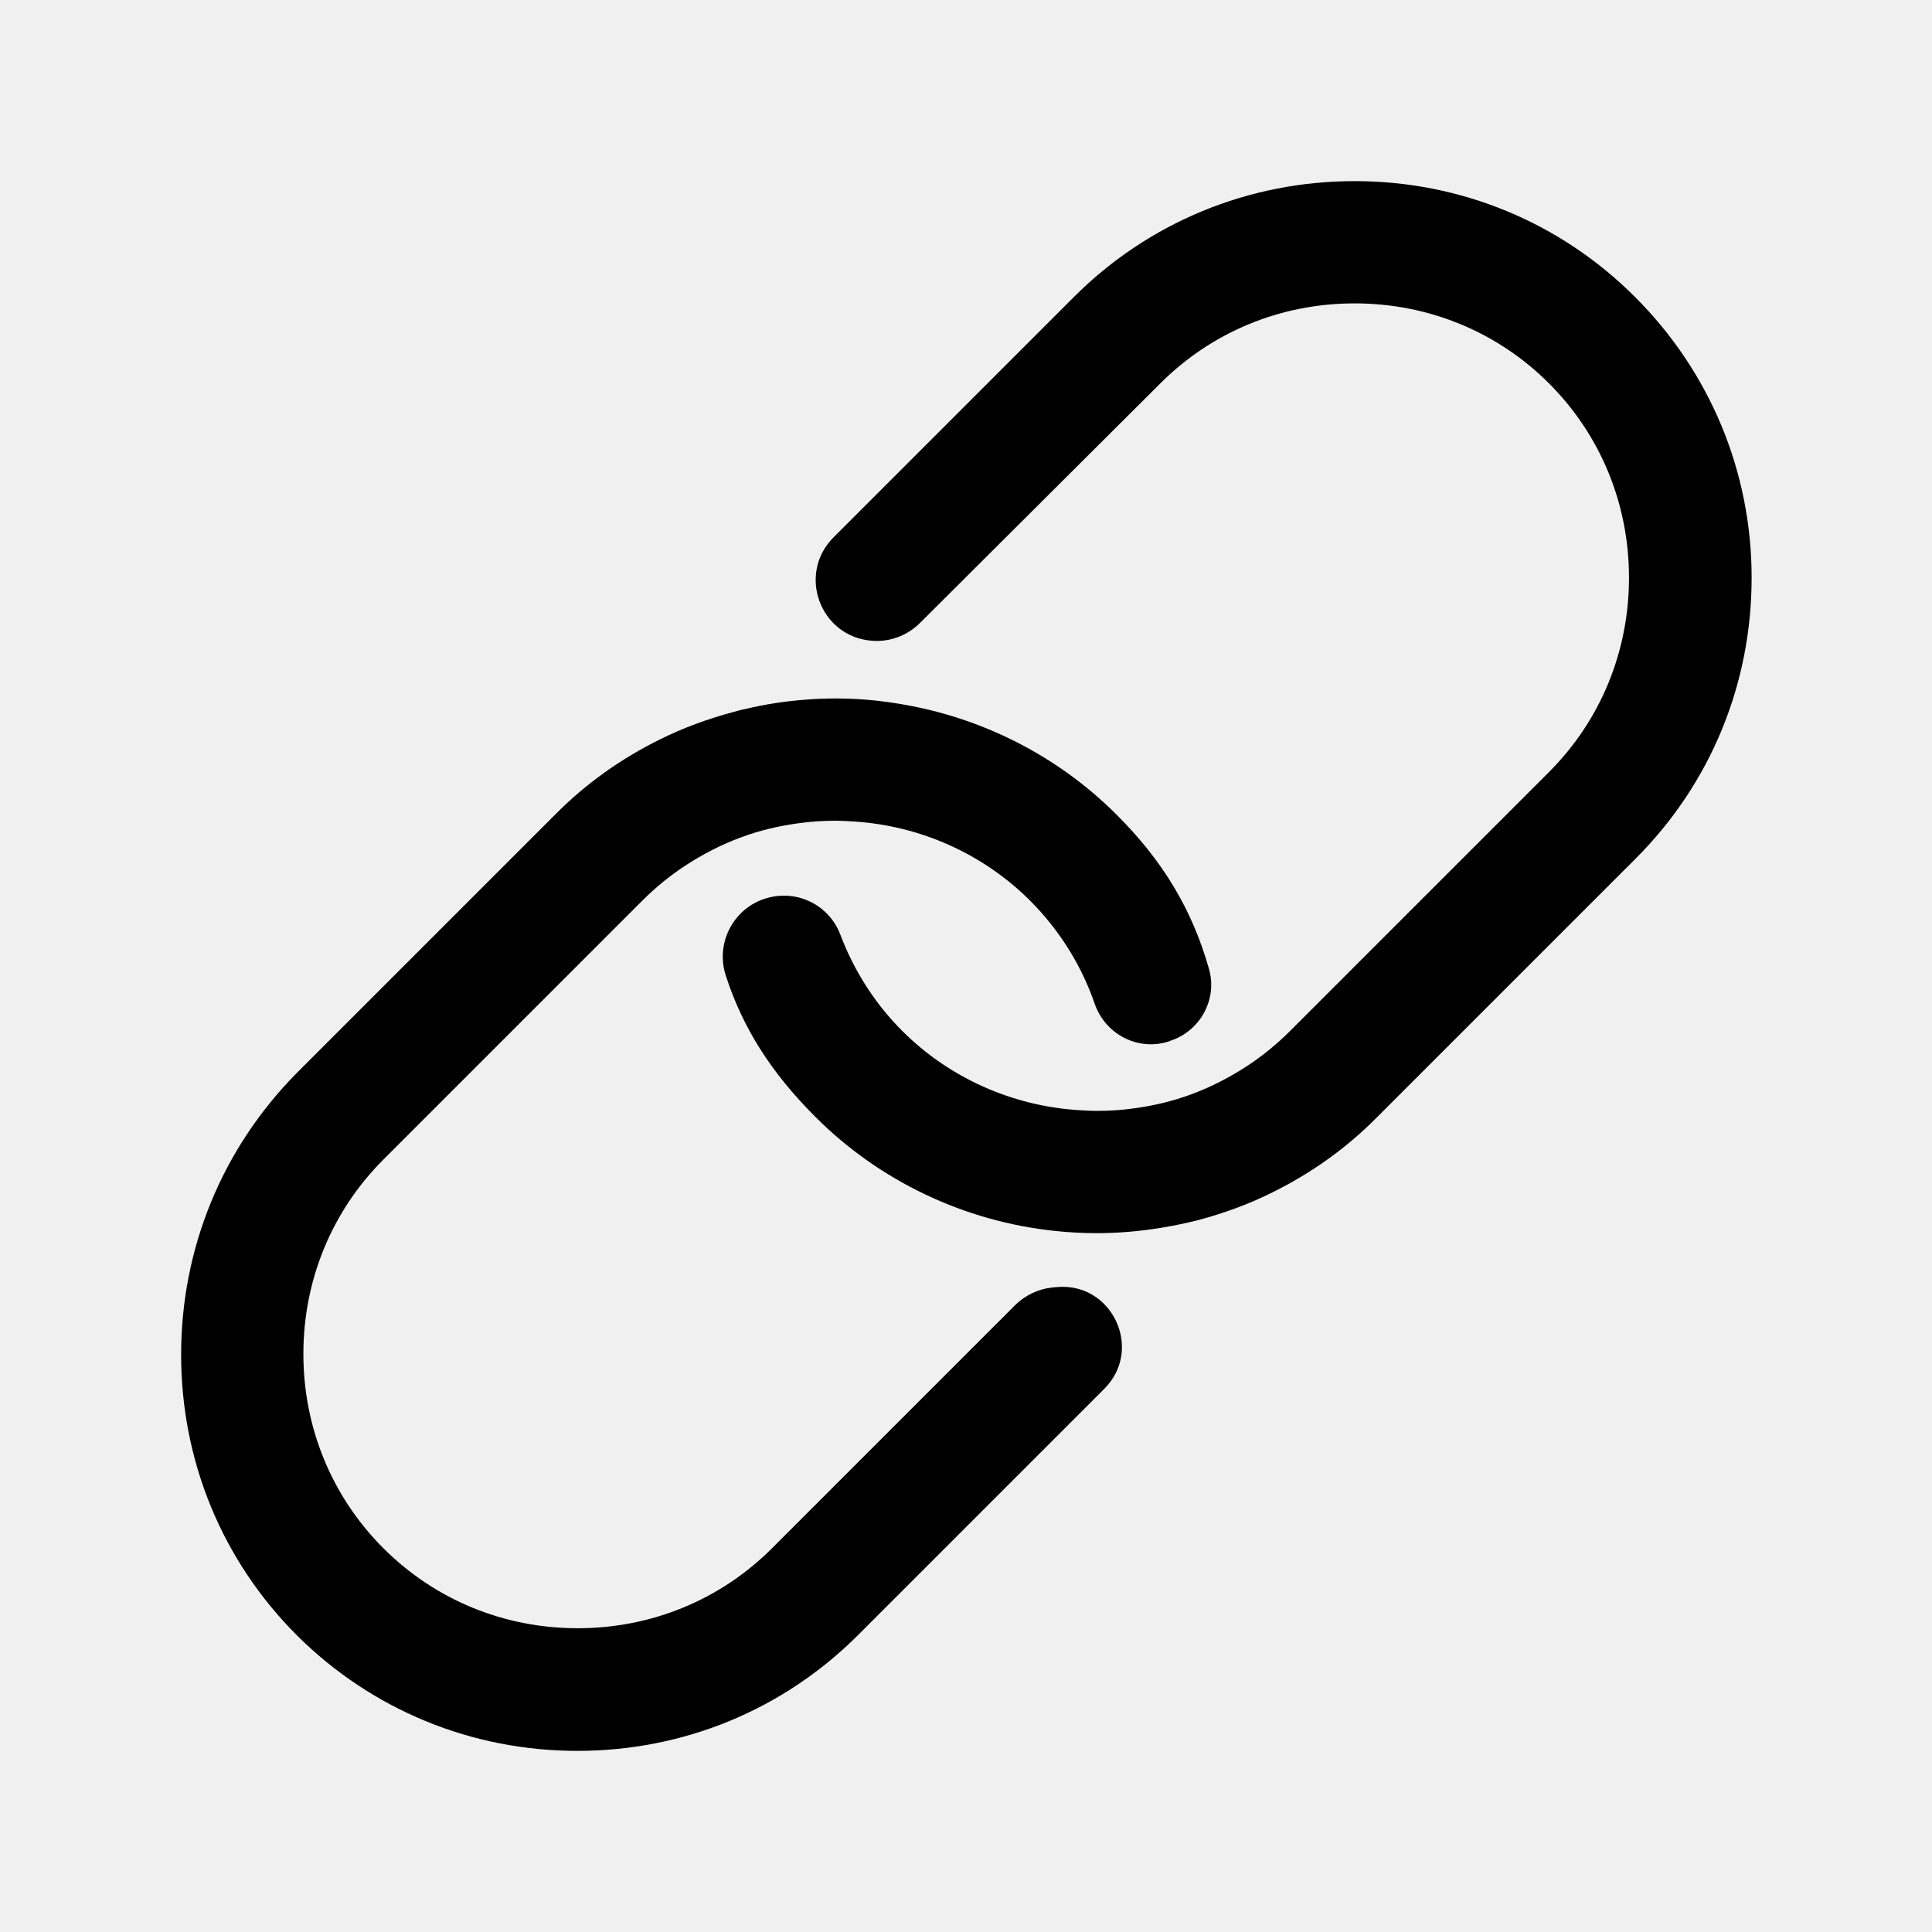
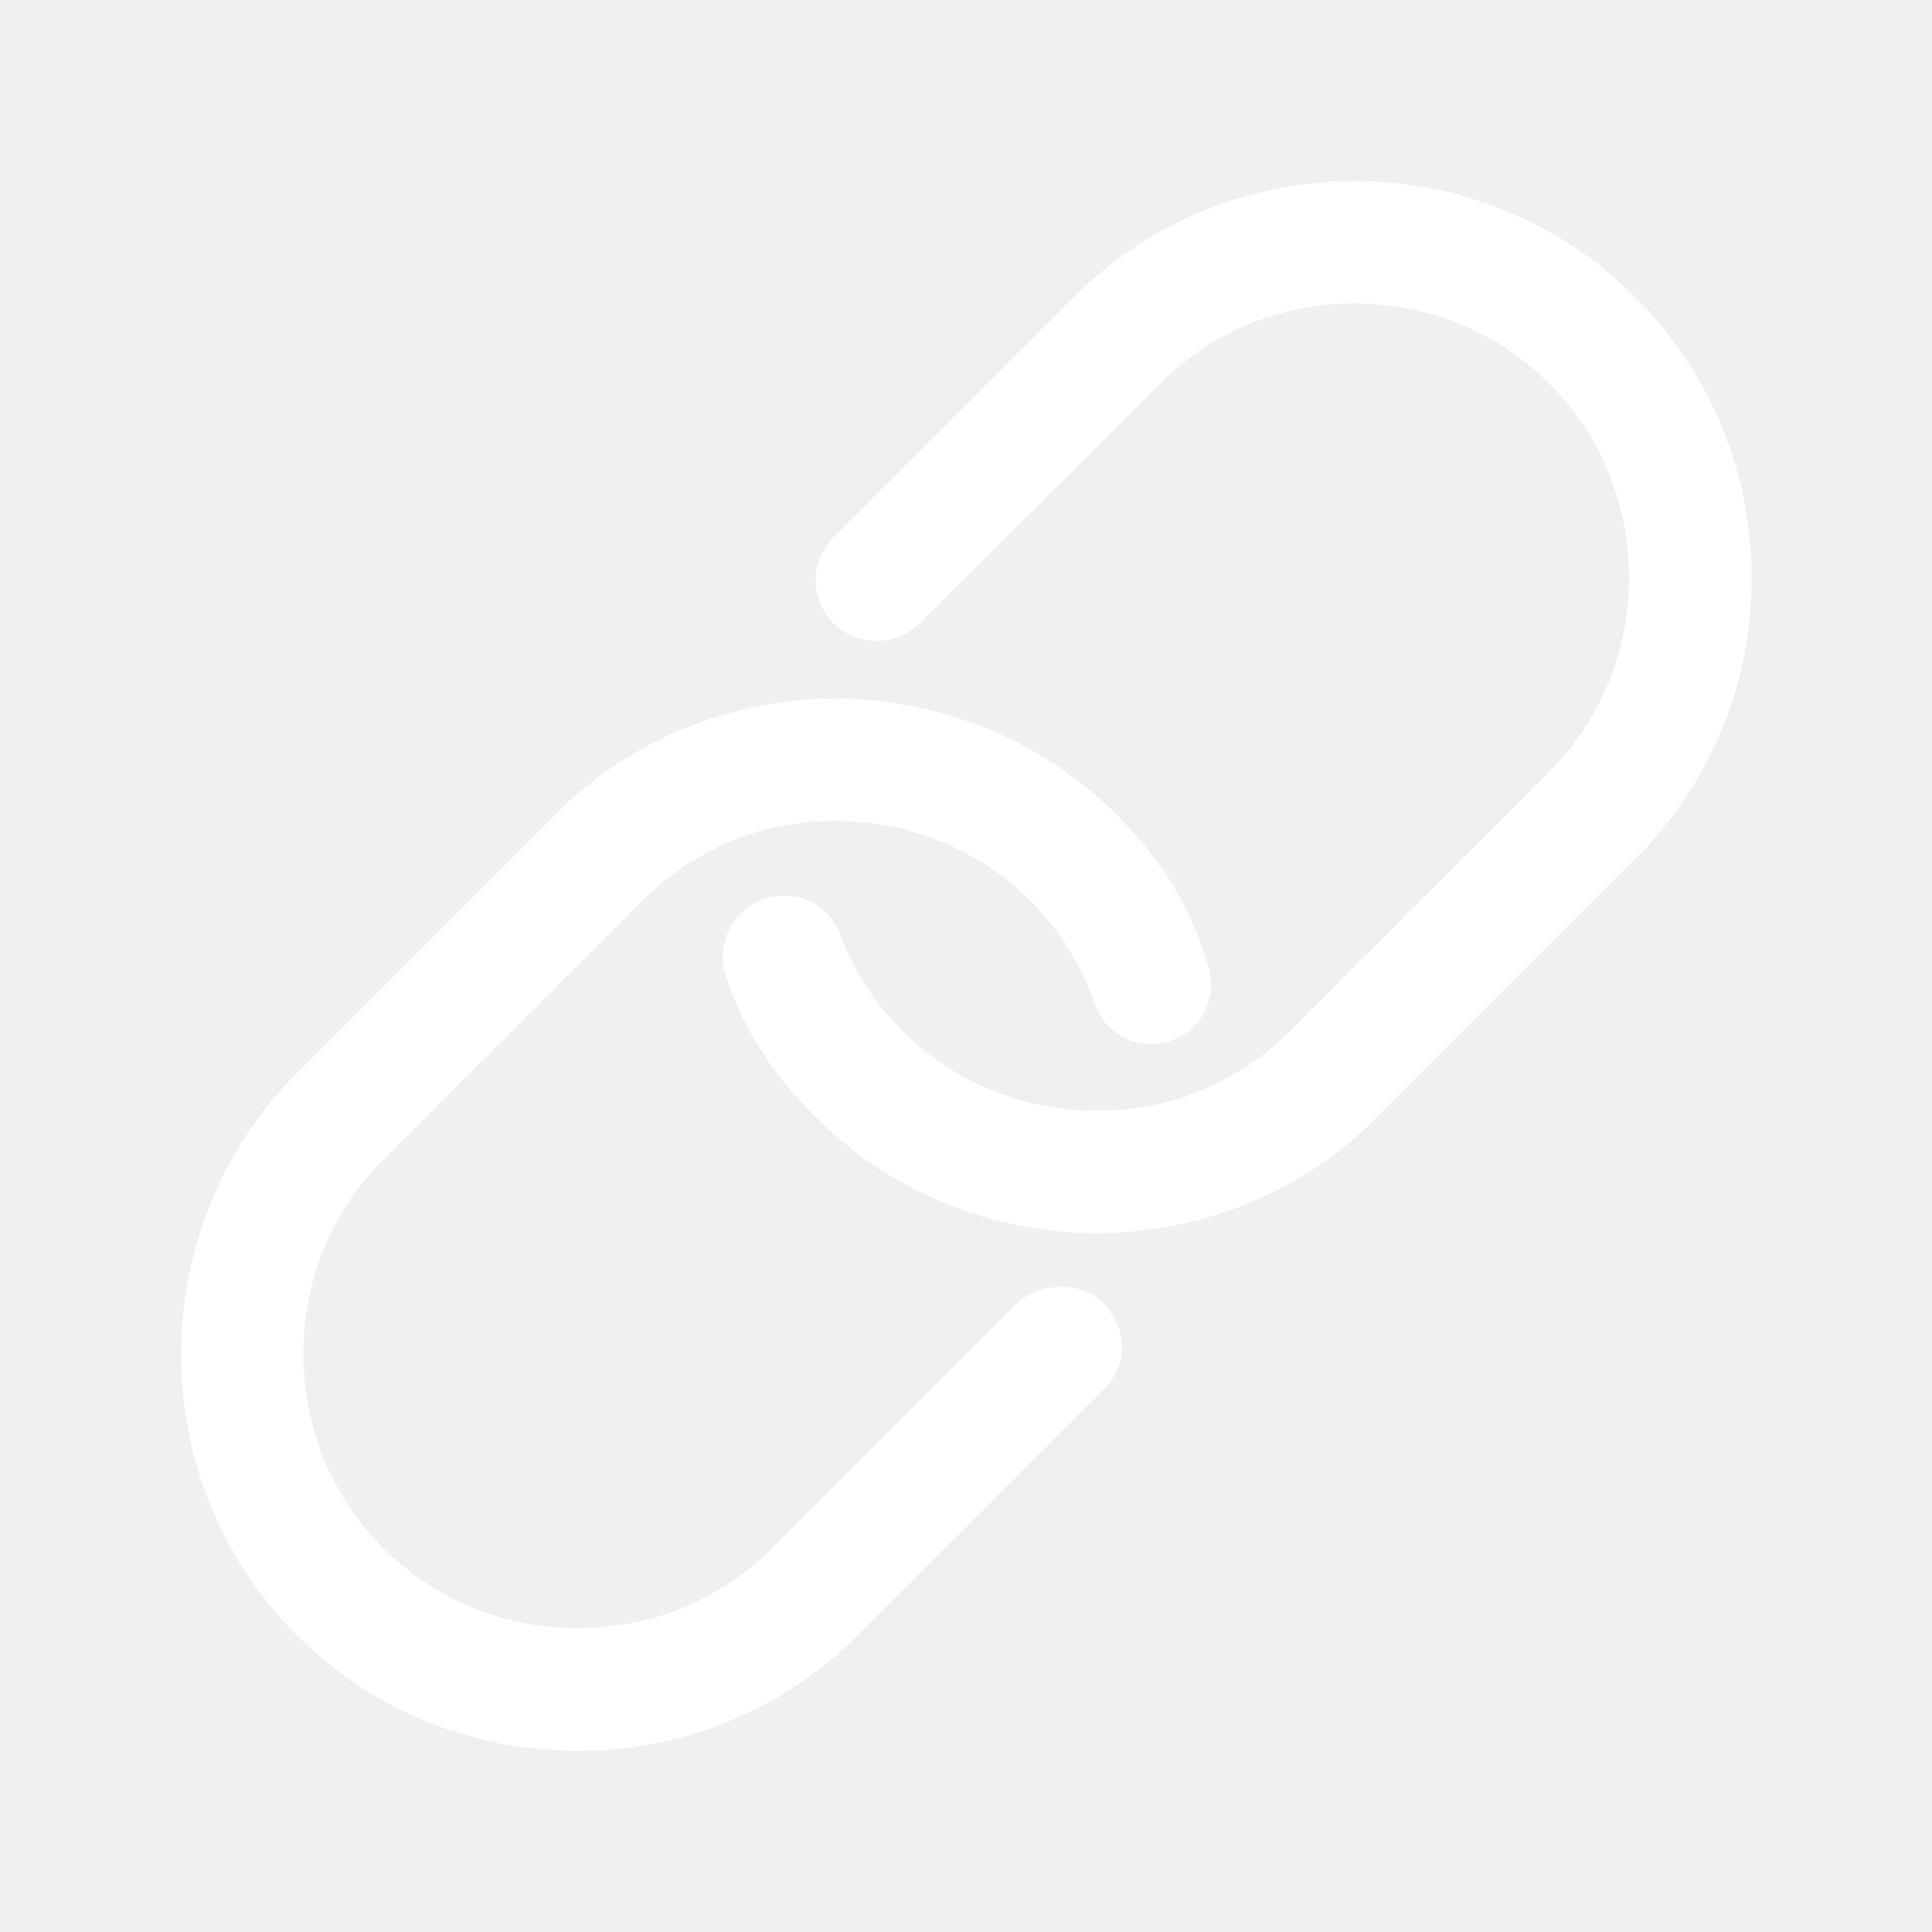
<svg xmlns="http://www.w3.org/2000/svg" version="1.1" x="0px" y="0px" viewBox="0 0 512 512" enable-background="new 0 0 512 512" xml:space="preserve">
  <g>
-     <path d="M280,341.1l-1.2,0.1c-3.6,0.4-7,2-9.6,4.5l-64.6,64.6c-13.7,13.7-32,21.2-51.5,21.2c-19.5,0-37.8-7.5-51.5-21.2   c-13.7-13.7-21.2-32-21.2-51.5c0-19.5,7.5-37.8,21.2-51.5l68.6-68.6c3.5-3.5,7.3-6.6,11.4-9.3c4.6-3,9.6-5.6,14.8-7.5   c4.8-1.8,9.9-3,15-3.7c3.4-0.5,6.9-0.7,10.2-0.7c1.4,0,2.8,0.1,4.6,0.2c17.7,1.1,34.4,8.6,46.8,21c7.7,7.7,13.6,17.1,17.1,27.3   c2.8,8,11.2,12.5,19.3,10.1c0.1,0,0.2-0.1,0.3-0.1c0.1,0,0.2,0,0.2-0.1c8.1-2.5,12.8-11,10.5-19.1c-4.4-15.6-12.2-28.7-24.6-41   c-15.6-15.6-35.9-25.8-57.6-29.3c-1.9-0.3-3.8-0.6-5.7-0.8c-3.7-0.4-7.4-0.6-11.1-0.6c-2.6,0-5.2,0.1-7.7,0.3   c-5.4,0.4-10.8,1.2-16.2,2.5c-1.1,0.2-2.1,0.5-3.2,0.8c-6.7,1.8-13.3,4.2-19.5,7.3c-10.3,5.1-19.6,11.7-27.7,19.9l-68.6,68.6   C58.9,304.4,48,330.8,48,359c0,28.2,10.9,54.6,30.7,74.4C98.5,453.1,124.9,464,153,464c28.2,0,54.6-10.9,74.4-30.7l65.3-65.3   C303.1,357.5,294.7,339.7,280,341.1z" />
-     <path d="M433.3,78.7C413.5,58.9,387.1,48,359,48s-54.6,10.9-74.4,30.7l-63.7,63.7c-9.7,9.7-3.6,26.3,10.1,27.4   c4.7,0.4,9.3-1.3,12.7-4.6l63.8-63.6c13.7-13.7,32-21.2,51.5-21.2s37.8,7.5,51.5,21.2c13.7,13.7,21.2,32,21.2,51.5   c0,19.5-7.5,37.8-21.2,51.5l-68.6,68.6c-3.5,3.5-7.3,6.6-11.4,9.3c-4.6,3-9.6,5.6-14.8,7.5c-4.8,1.8-9.9,3-15,3.7   c-3.4,0.5-6.9,0.7-10.2,0.7c-1.4,0-2.9-0.1-4.6-0.2c-17.7-1.1-34.4-8.6-46.8-21c-7.3-7.3-12.8-16-16.4-25.5   c-2.9-7.7-11.1-11.9-19.1-9.8c-8.9,2.3-14.1,11.7-11.3,20.5c4.5,14,12.1,25.9,23.7,37.5l0,0l0.2,0.2c16.9,16.9,39.4,27.6,63.3,30.1   c3.7,0.4,7.4,0.6,11.1,0.6c2.6,0,5.2-0.1,7.8-0.3c6.5-0.5,13-1.6,19.3-3.2c6.7-1.8,13.3-4.2,19.5-7.3c10.3-5.1,19.6-11.7,27.7-19.9   l68.6-68.6c19.8-19.8,30.7-46.2,30.7-74.4S453.1,98.5,433.3,78.7z" />
+     <path fill="#FFFFFF" d="M280,341.1l-1.2,0.1c-3.6,0.4-7,2-9.6,4.5l-64.6,64.6c-13.7,13.7-32,21.2-51.5,21.2c-19.5,0-37.8-7.5-51.5-21.2       c-13.7-13.7-21.2-32-21.2-51.5c0-19.5,7.5-37.8,21.2-51.5l68.6-68.6c3.5-3.5,7.3-6.6,11.4-9.3c4.6-3,9.6-5.6,14.8-7.5       c4.8-1.8,9.9-3,15-3.7c3.4-0.5,6.9-0.7,10.2-0.7c1.4,0,2.8,0.1,4.6,0.2c17.7,1.1,34.4,8.6,46.8,21c7.7,7.7,13.6,17.1,17.1,27.3       c2.8,8,11.2,12.5,19.3,10.1c0.1,0,0.2-0.1,0.3-0.1c0.1,0,0.2,0,0.2-0.1c8.1-2.5,12.8-11,10.5-19.1c-4.4-15.6-12.2-28.7-24.6-41       c-15.6-15.6-35.9-25.8-57.6-29.3c-1.9-0.3-3.8-0.6-5.7-0.8c-3.7-0.4-7.4-0.6-11.1-0.6c-2.6,0-5.2,0.1-7.7,0.3       c-5.4,0.4-10.8,1.2-16.2,2.5c-1.1,0.2-2.1,0.5-3.2,0.8c-6.7,1.8-13.3,4.2-19.5,7.3c-10.3,5.1-19.6,11.7-27.7,19.9l-68.6,68.6       C58.9,304.4,48,330.8,48,359c0,28.2,10.9,54.6,30.7,74.4C98.5,453.1,124.9,464,153,464c28.2,0,54.6-10.9,74.4-30.7l65.3-65.3       C303.1,357.5,294.7,339.7,280,341.1z" />
+     <path fill="#FFFFFF" d="M433.3,78.7C413.5,58.9,387.1,48,359,48s-54.6,10.9-74.4,30.7l-63.7,63.7c-9.7,9.7-3.6,26.3,10.1,27.4       c4.7,0.4,9.3-1.3,12.7-4.6l63.8-63.6c13.7-13.7,32-21.2,51.5-21.2s37.8,7.5,51.5,21.2c13.7,13.7,21.2,32,21.2,51.5       c0,19.5-7.5,37.8-21.2,51.5l-68.6,68.6c-3.5,3.5-7.3,6.6-11.4,9.3c-4.6,3-9.6,5.6-14.8,7.5c-4.8,1.8-9.9,3-15,3.7       c-3.4,0.5-6.9,0.7-10.2,0.7c-1.4,0-2.9-0.1-4.6-0.2c-17.7-1.1-34.4-8.6-46.8-21c-7.3-7.3-12.8-16-16.4-25.5       c-2.9-7.7-11.1-11.9-19.1-9.8c-8.9,2.3-14.1,11.7-11.3,20.5c4.5,14,12.1,25.9,23.7,37.5l0,0l0.2,0.2c16.9,16.9,39.4,27.6,63.3,30.1       c3.7,0.4,7.4,0.6,11.1,0.6c2.6,0,5.2-0.1,7.8-0.3c6.5-0.5,13-1.6,19.3-3.2c6.7-1.8,13.3-4.2,19.5-7.3c10.3-5.1,19.6-11.7,27.7-19.9       l68.6-68.6c19.8-19.8,30.7-46.2,30.7-74.4S453.1,98.5,433.3,78.7z" />
  </g>
</svg>
